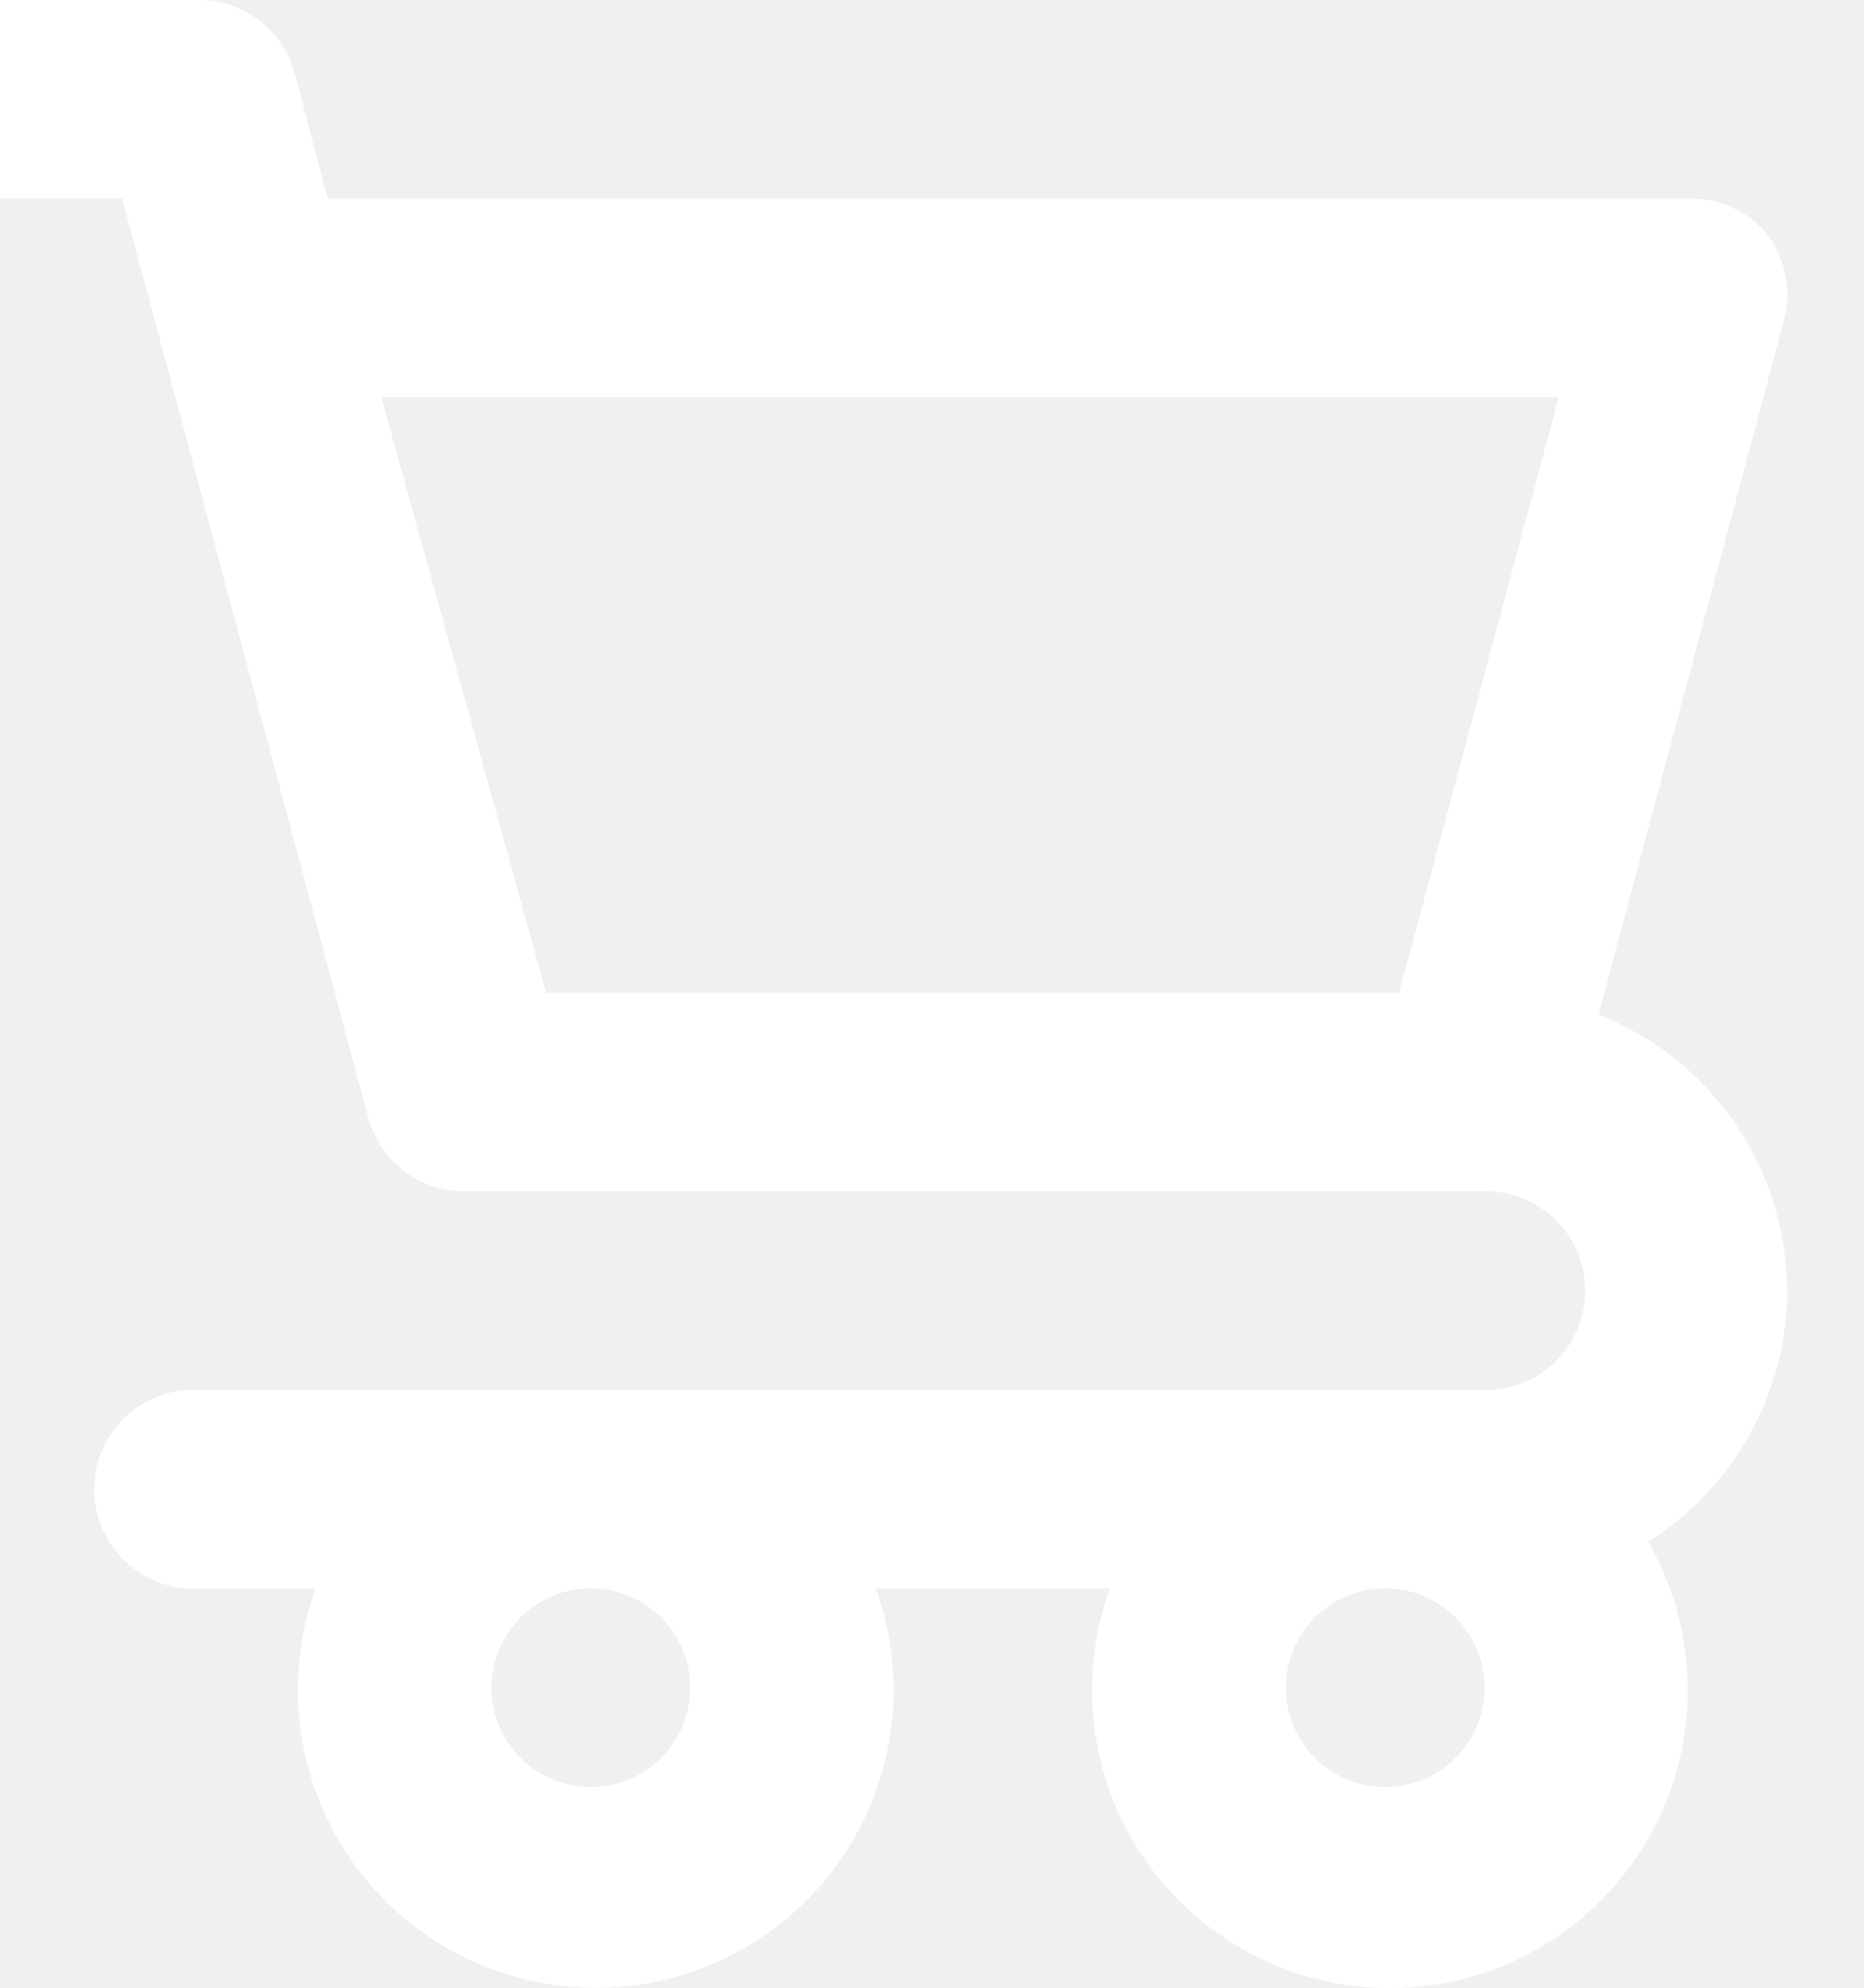
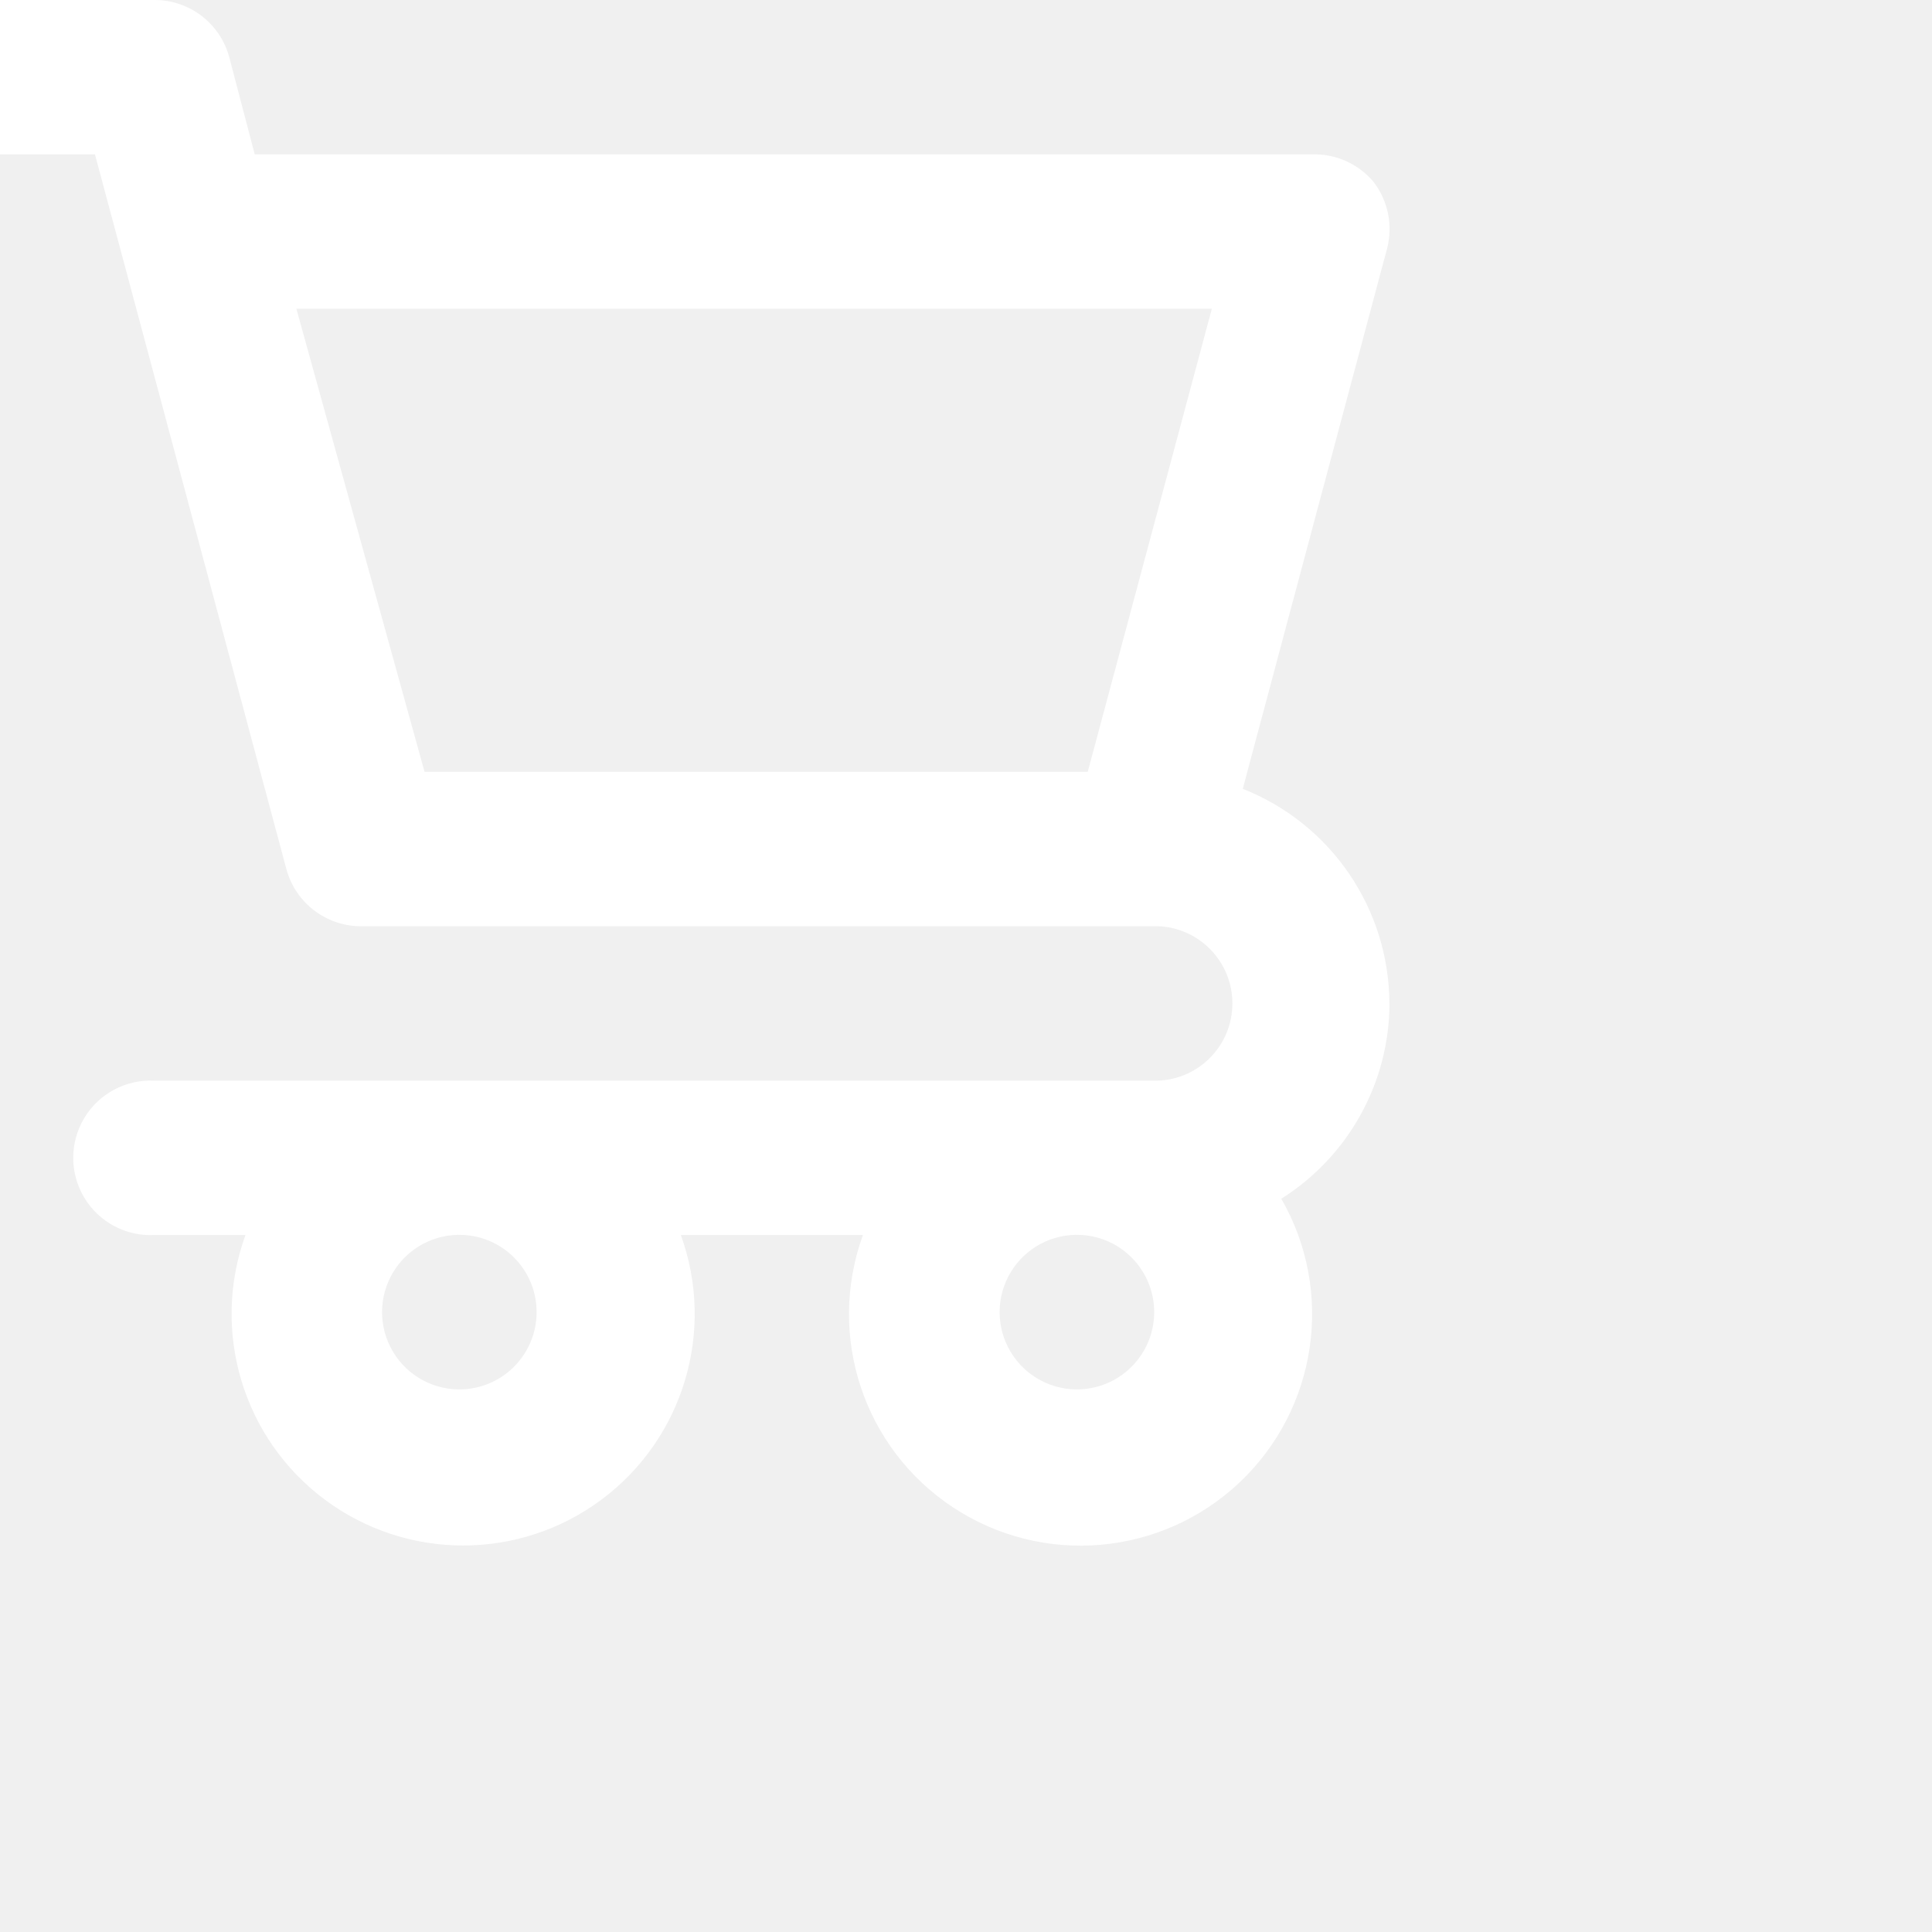
- <svg xmlns="http://www.w3.org/2000/svg" width="15" height="16">
+ <svg xmlns="http://www.w3.org/2000/svg" width="20" height="20">
  <path d="M14.383 10.388a2.397 2.397 0 0 0-1.518-2.222l1.494-5.593a.8.8 0 0 0-.144-.695.8.8 0 0 0-.631-.28H2.637L2.373.591A.8.8 0 0 0 1.598 0H0v1.598h.983l1.982 7.4a.8.8 0 0 0 .799.59h8.222a.8.8 0 0 1 0 1.599H1.598a.8.8 0 1 0 0 1.598h.943a2.397 2.397 0 1 0 4.507 0h1.885a2.397 2.397 0 1 0 4.331-.376 2.397 2.397 0 0 0 1.12-2.021ZM11.26 7.99H4.395L3.068 3.196h9.477L11.26 7.991Zm-6.465 6.392a.8.8 0 1 1 0-1.598.8.8 0 0 1 0 1.598Zm6.393 0a.8.8 0 1 1 0-1.598.8.8 0 0 1 0 1.598Z" fill="#FFF" />
</svg>
